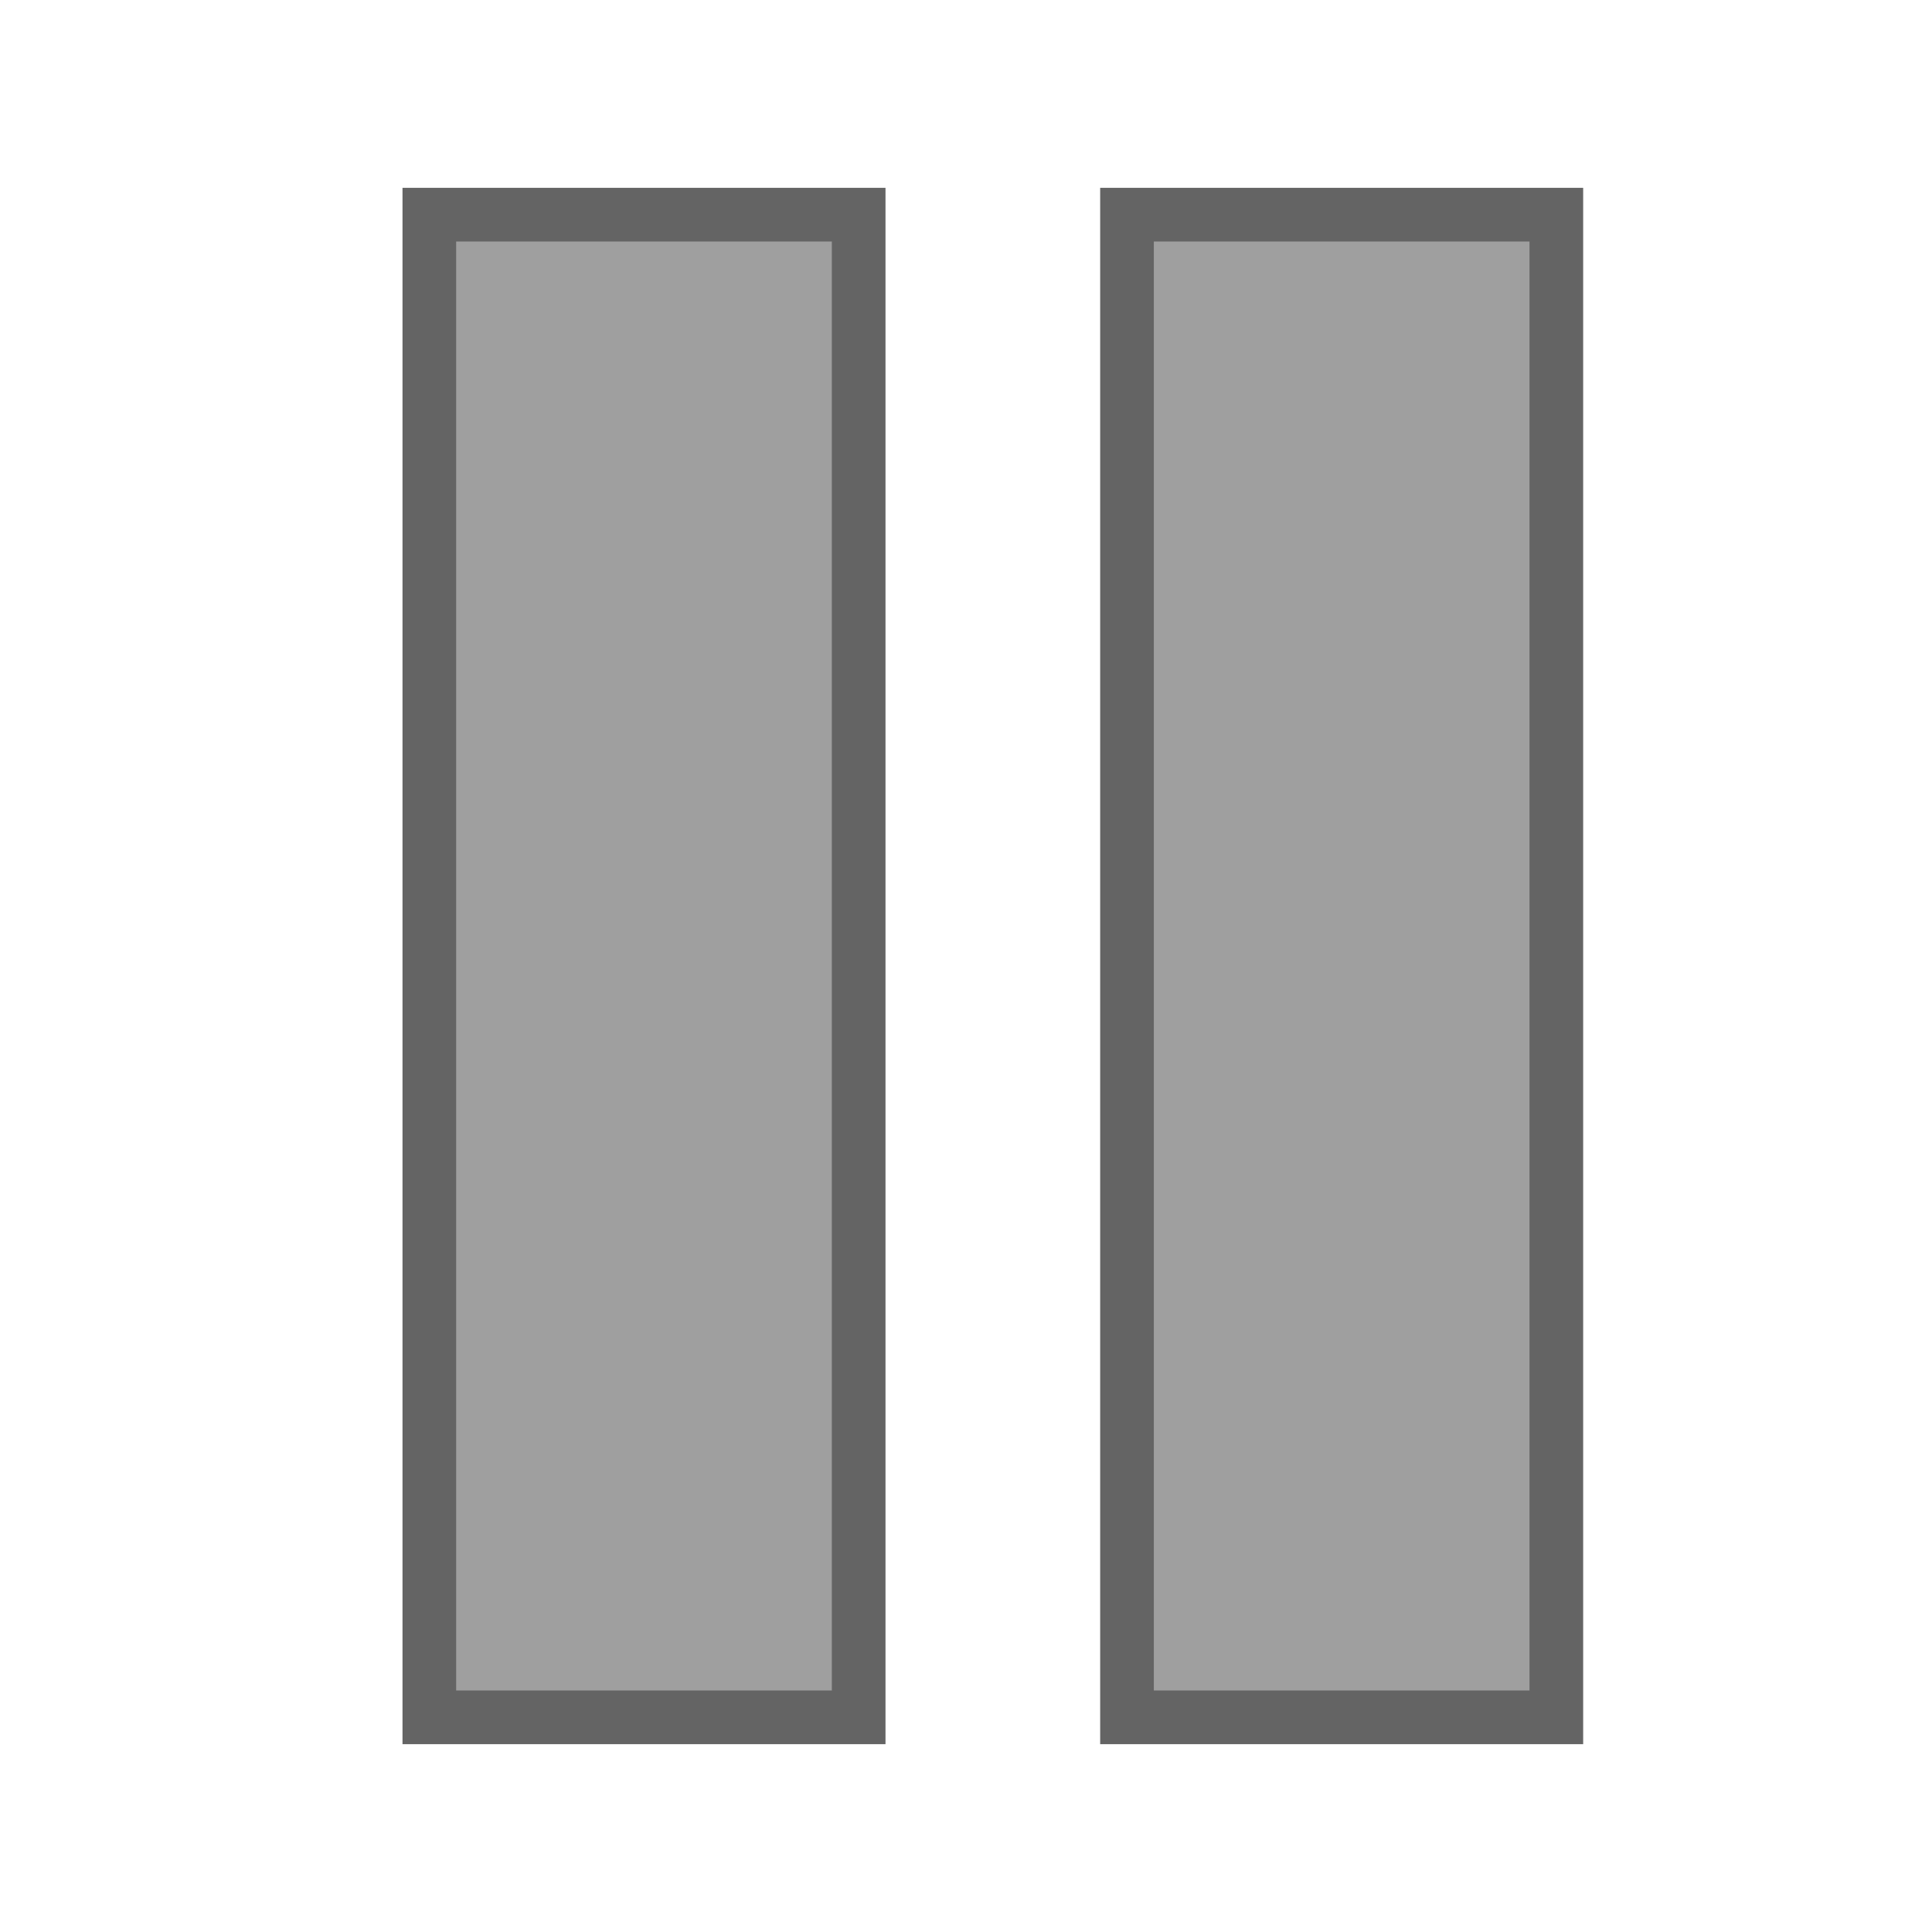
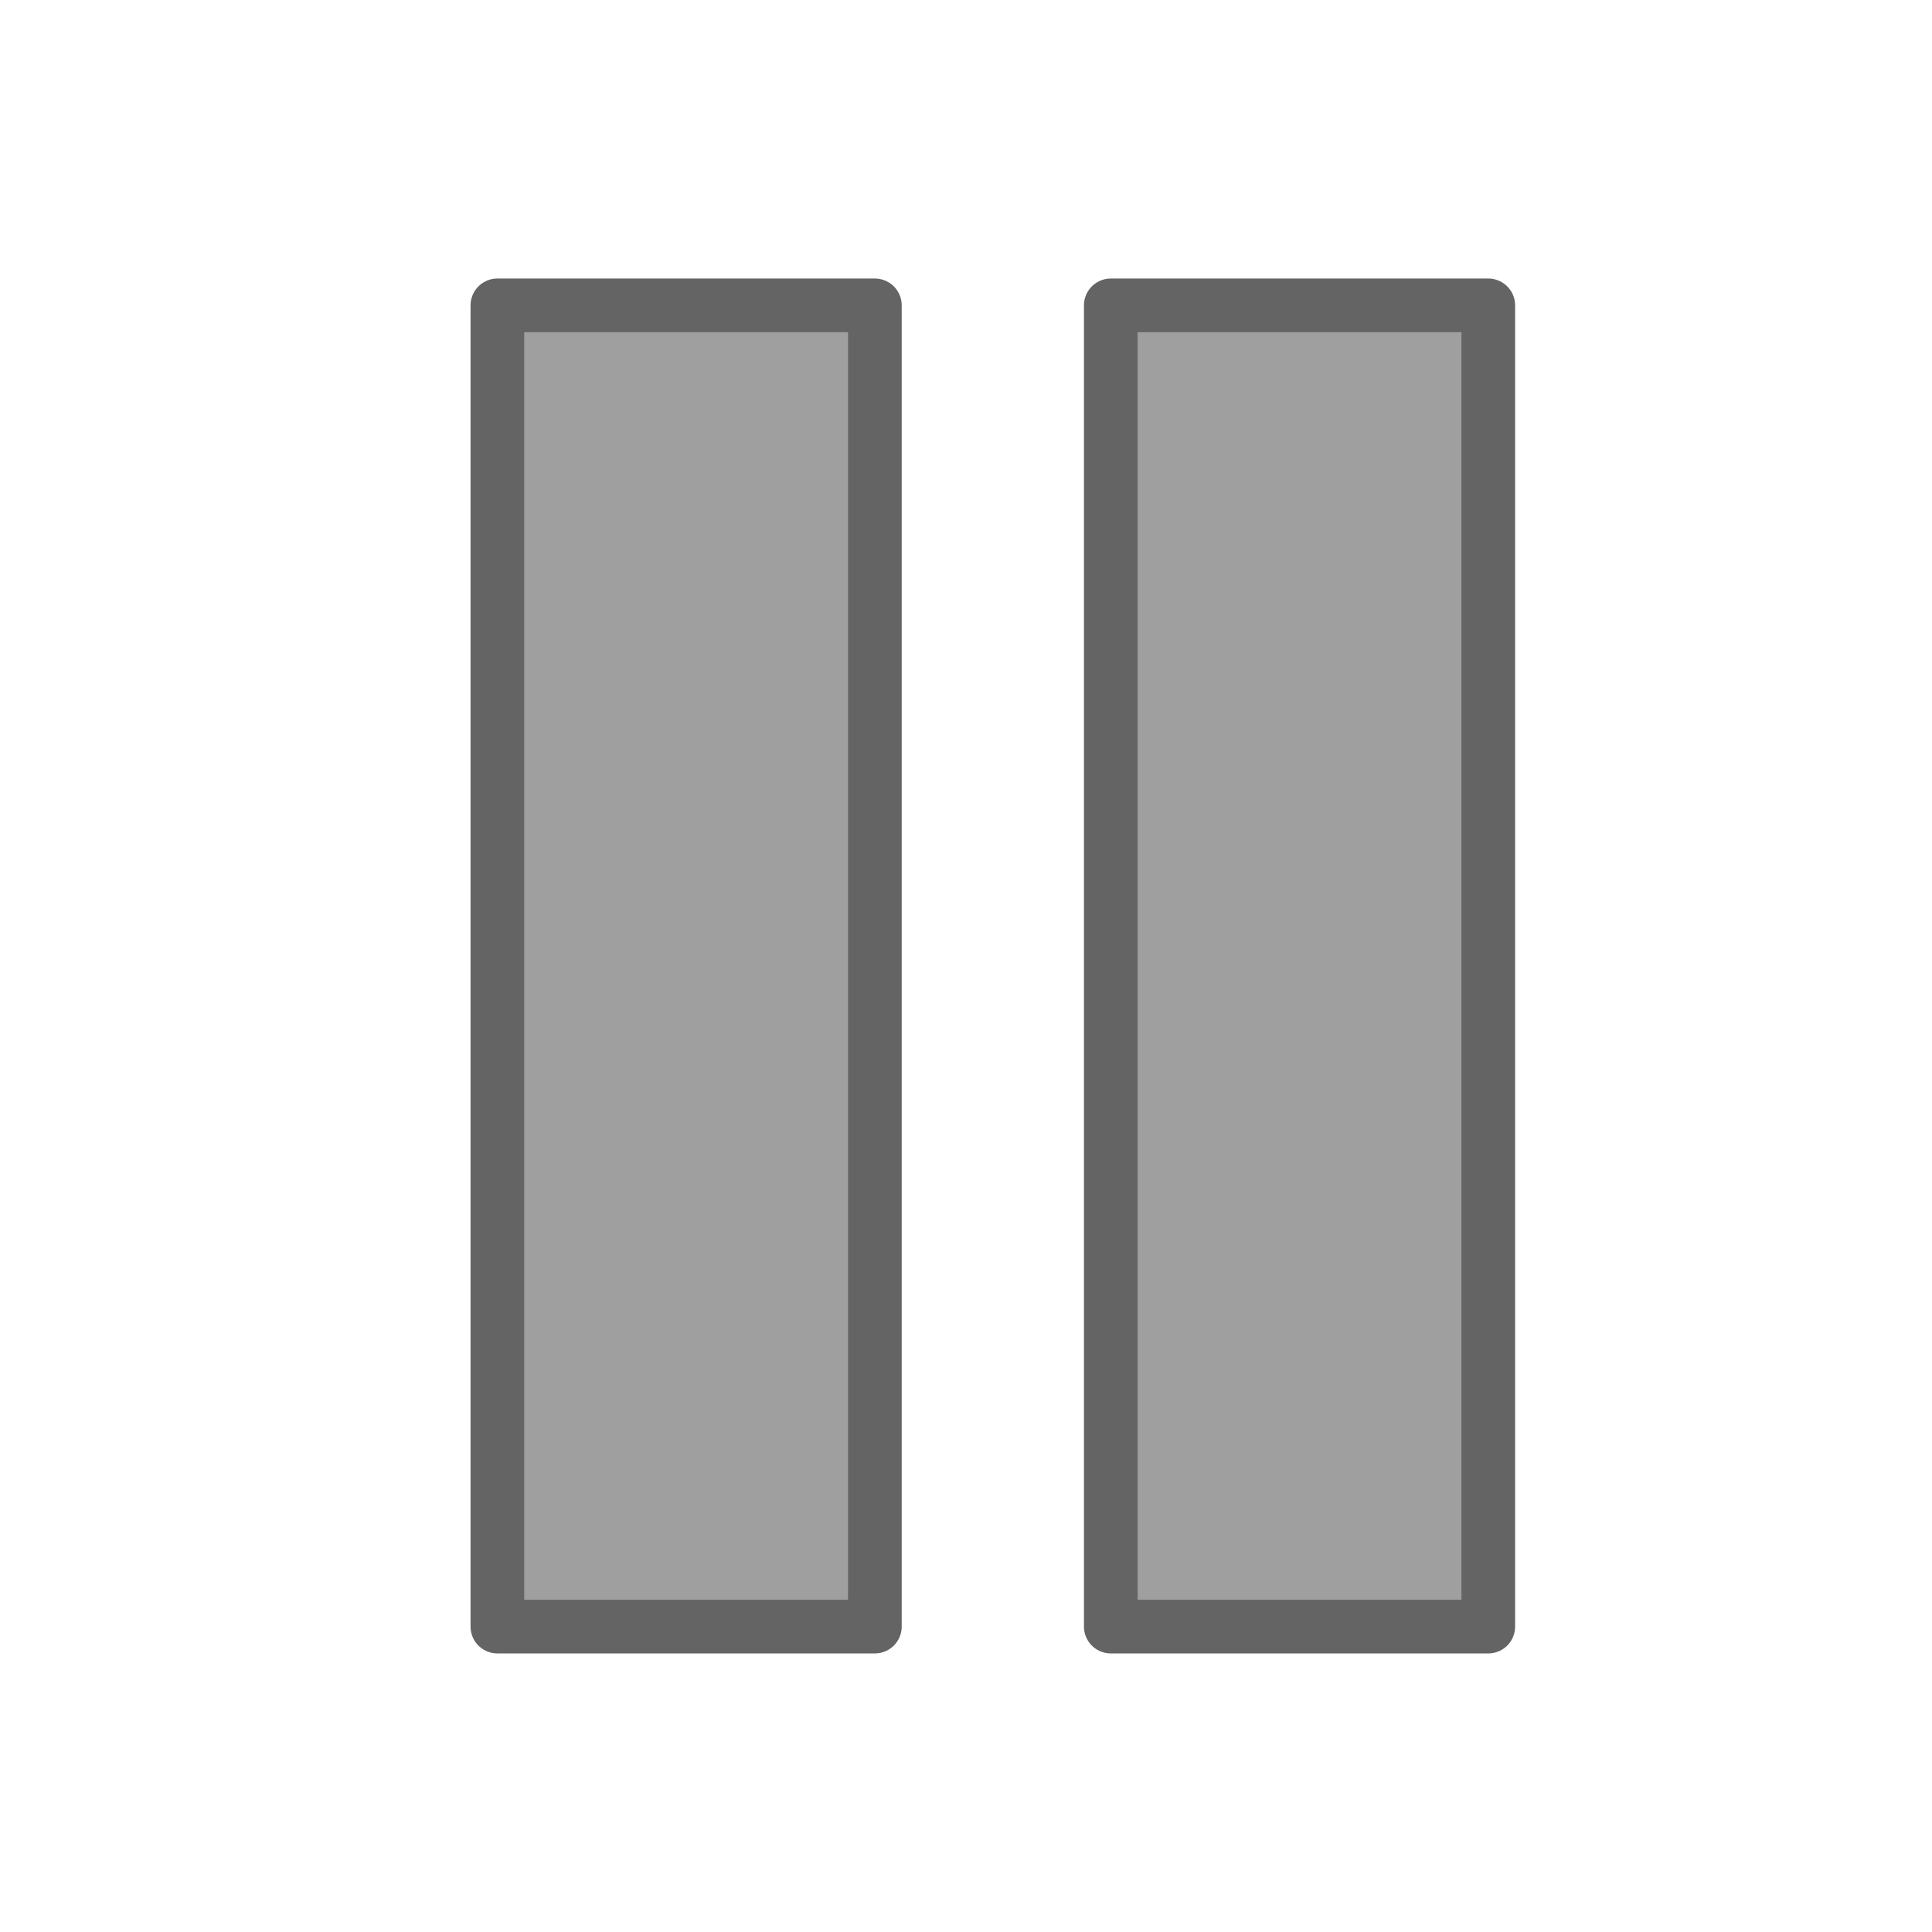
- <svg xmlns="http://www.w3.org/2000/svg" width="36" height="36" viewBox="0 0 36 36">
-   <g stroke="#646464" fill="#9F9F9F" fill-rule="evenodd">
-     <path d="M8 4h8v28h-8z" />
-     <path d="M21 4h8v28h-8z" />
+ <svg xmlns="http://www.w3.org/2000/svg" xmlns:xlink="http://www.w3.org/1999/xlink" width="36" height="36" viewBox="0 0 36 36">
+   <defs>
+     <path id="a" d="M9.268 5.69h7.034v24.619h-7.034z" />
+     <path id="b" d="M20.698 5.69h7.034v24.619h-7.034z" />
+   </defs>
+   <g fill="none" fill-rule="evenodd">
+     <g>
+       <use stroke="#646464" stroke-linecap="round" stroke-linejoin="round" fill="#9F9F9F" xlink:href="#a" />
+       <use xlink:href="#a" />
+     </g>
+     <g>
+       <use stroke="#646464" stroke-linecap="round" stroke-linejoin="round" fill="#9F9F9F" xlink:href="#b" />
+       <use xlink:href="#b" />
+     </g>
  </g>
</svg>
